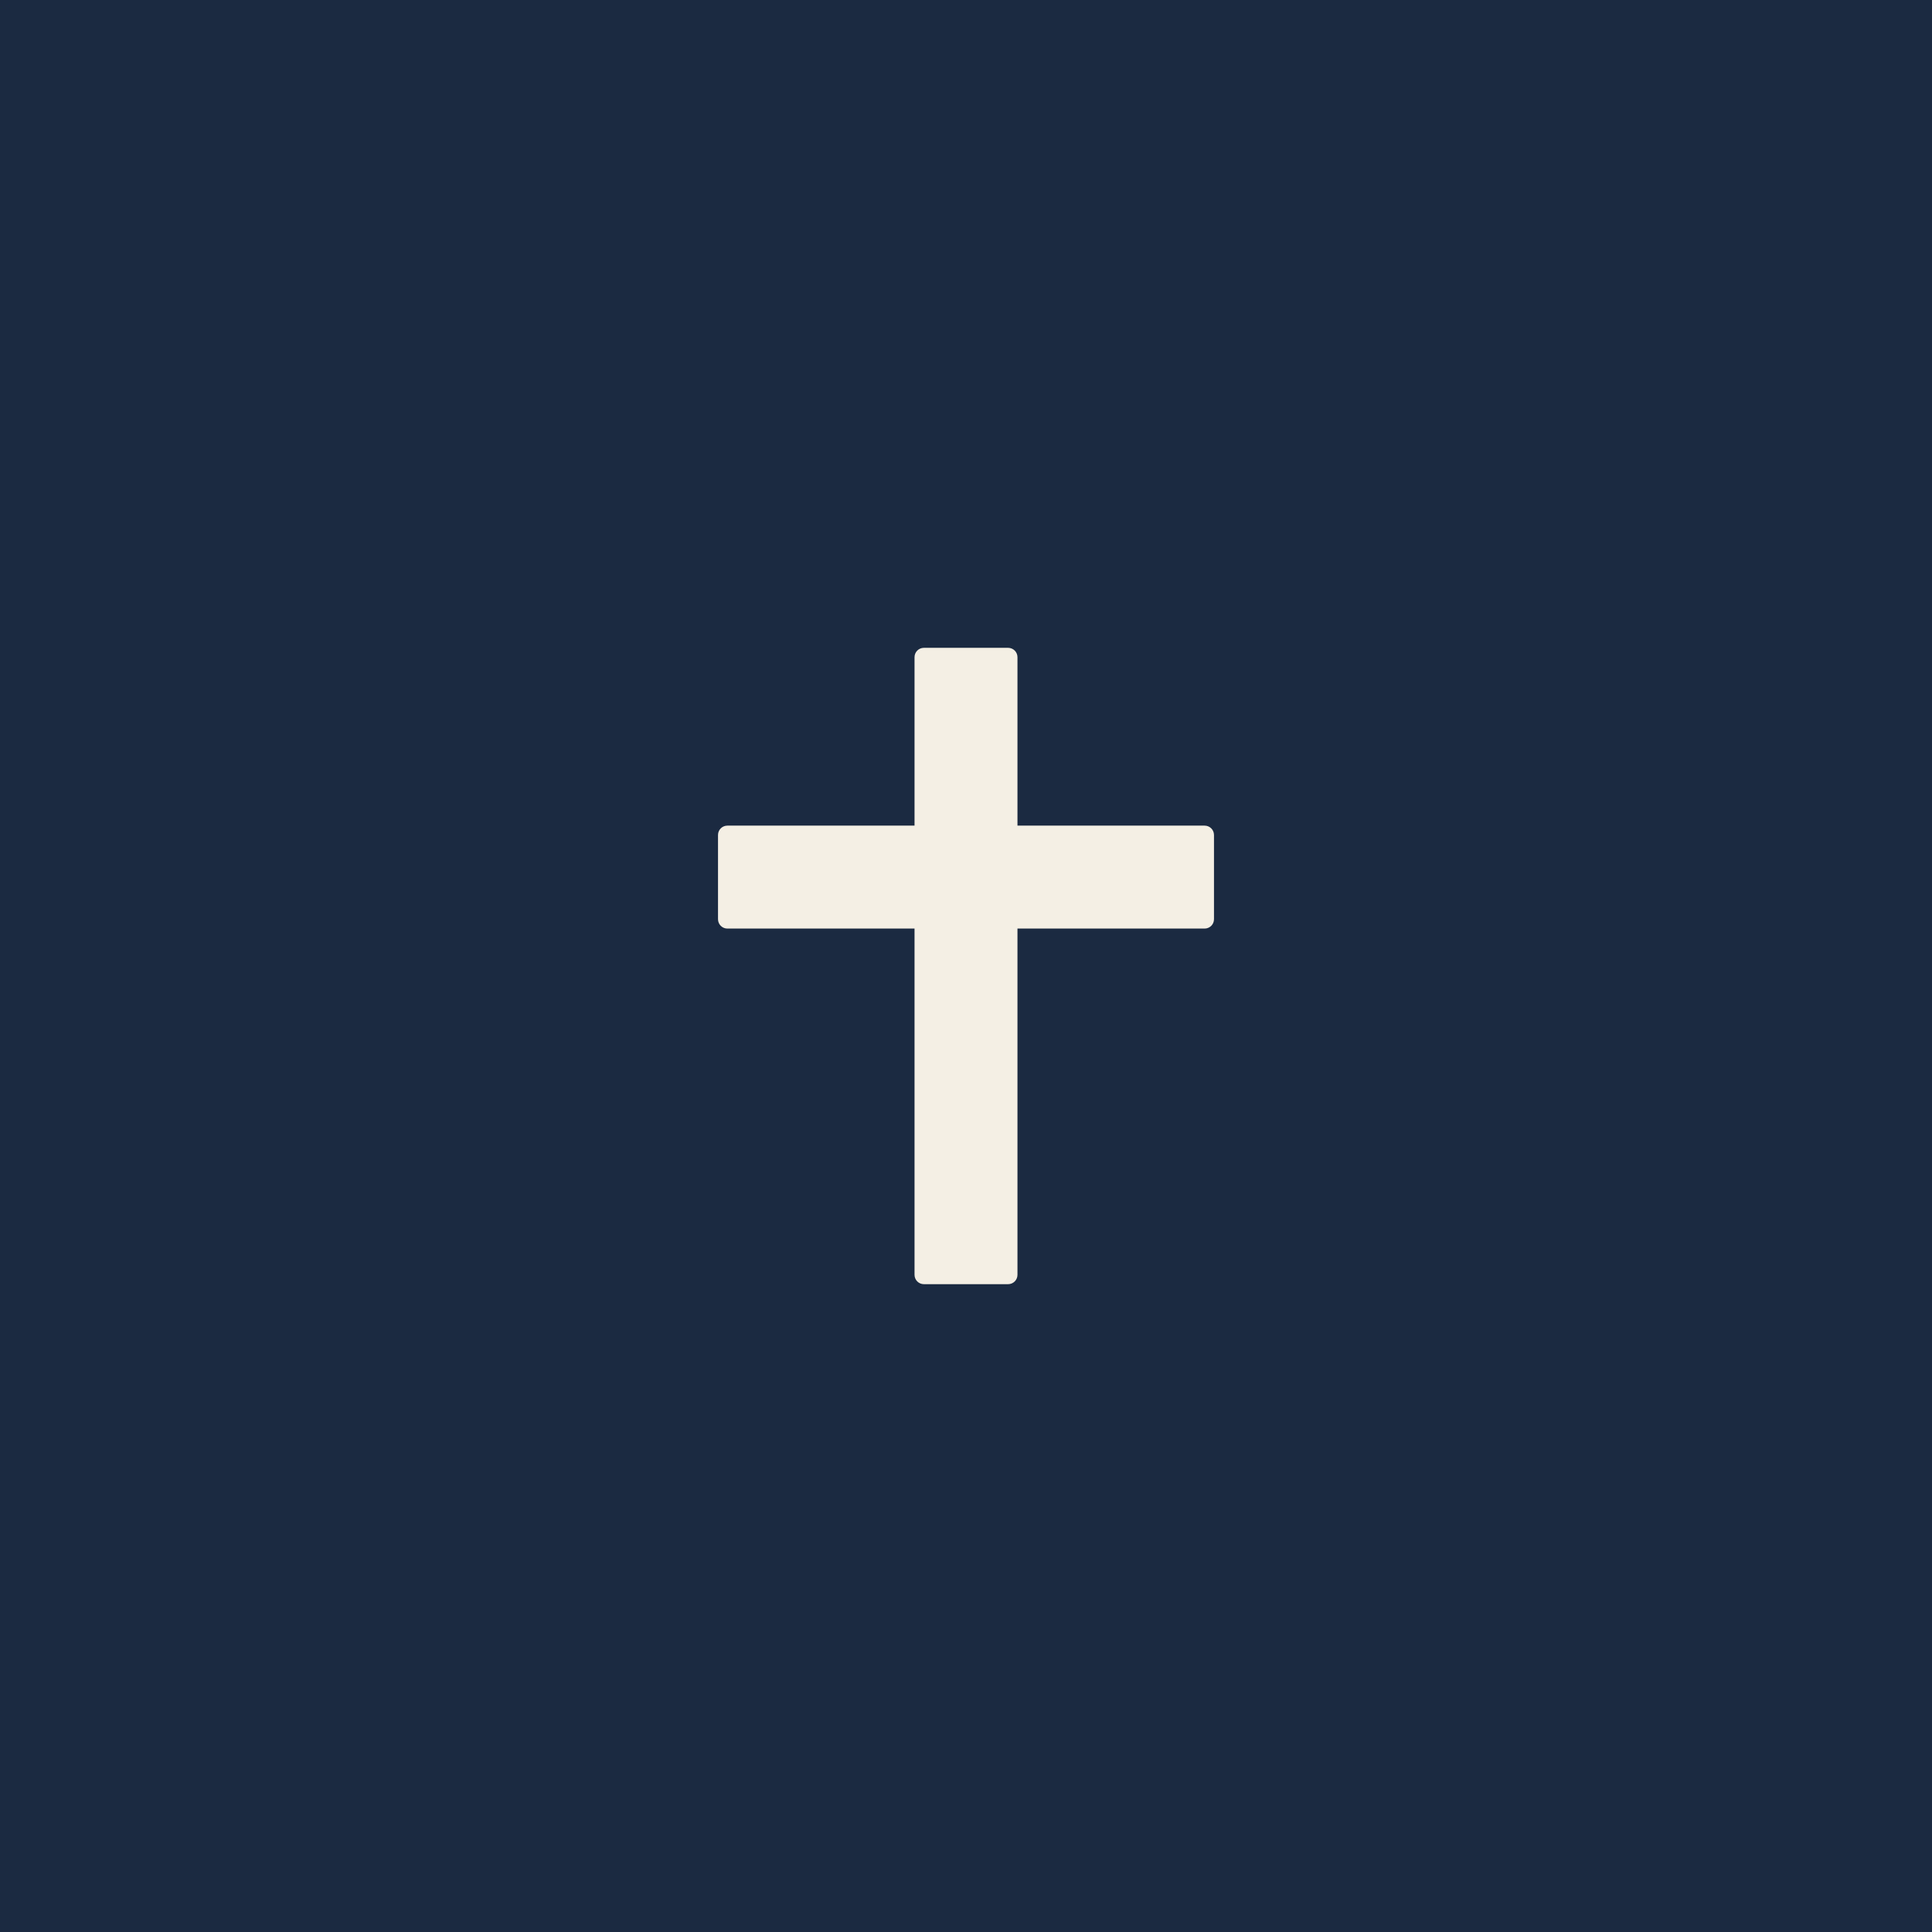
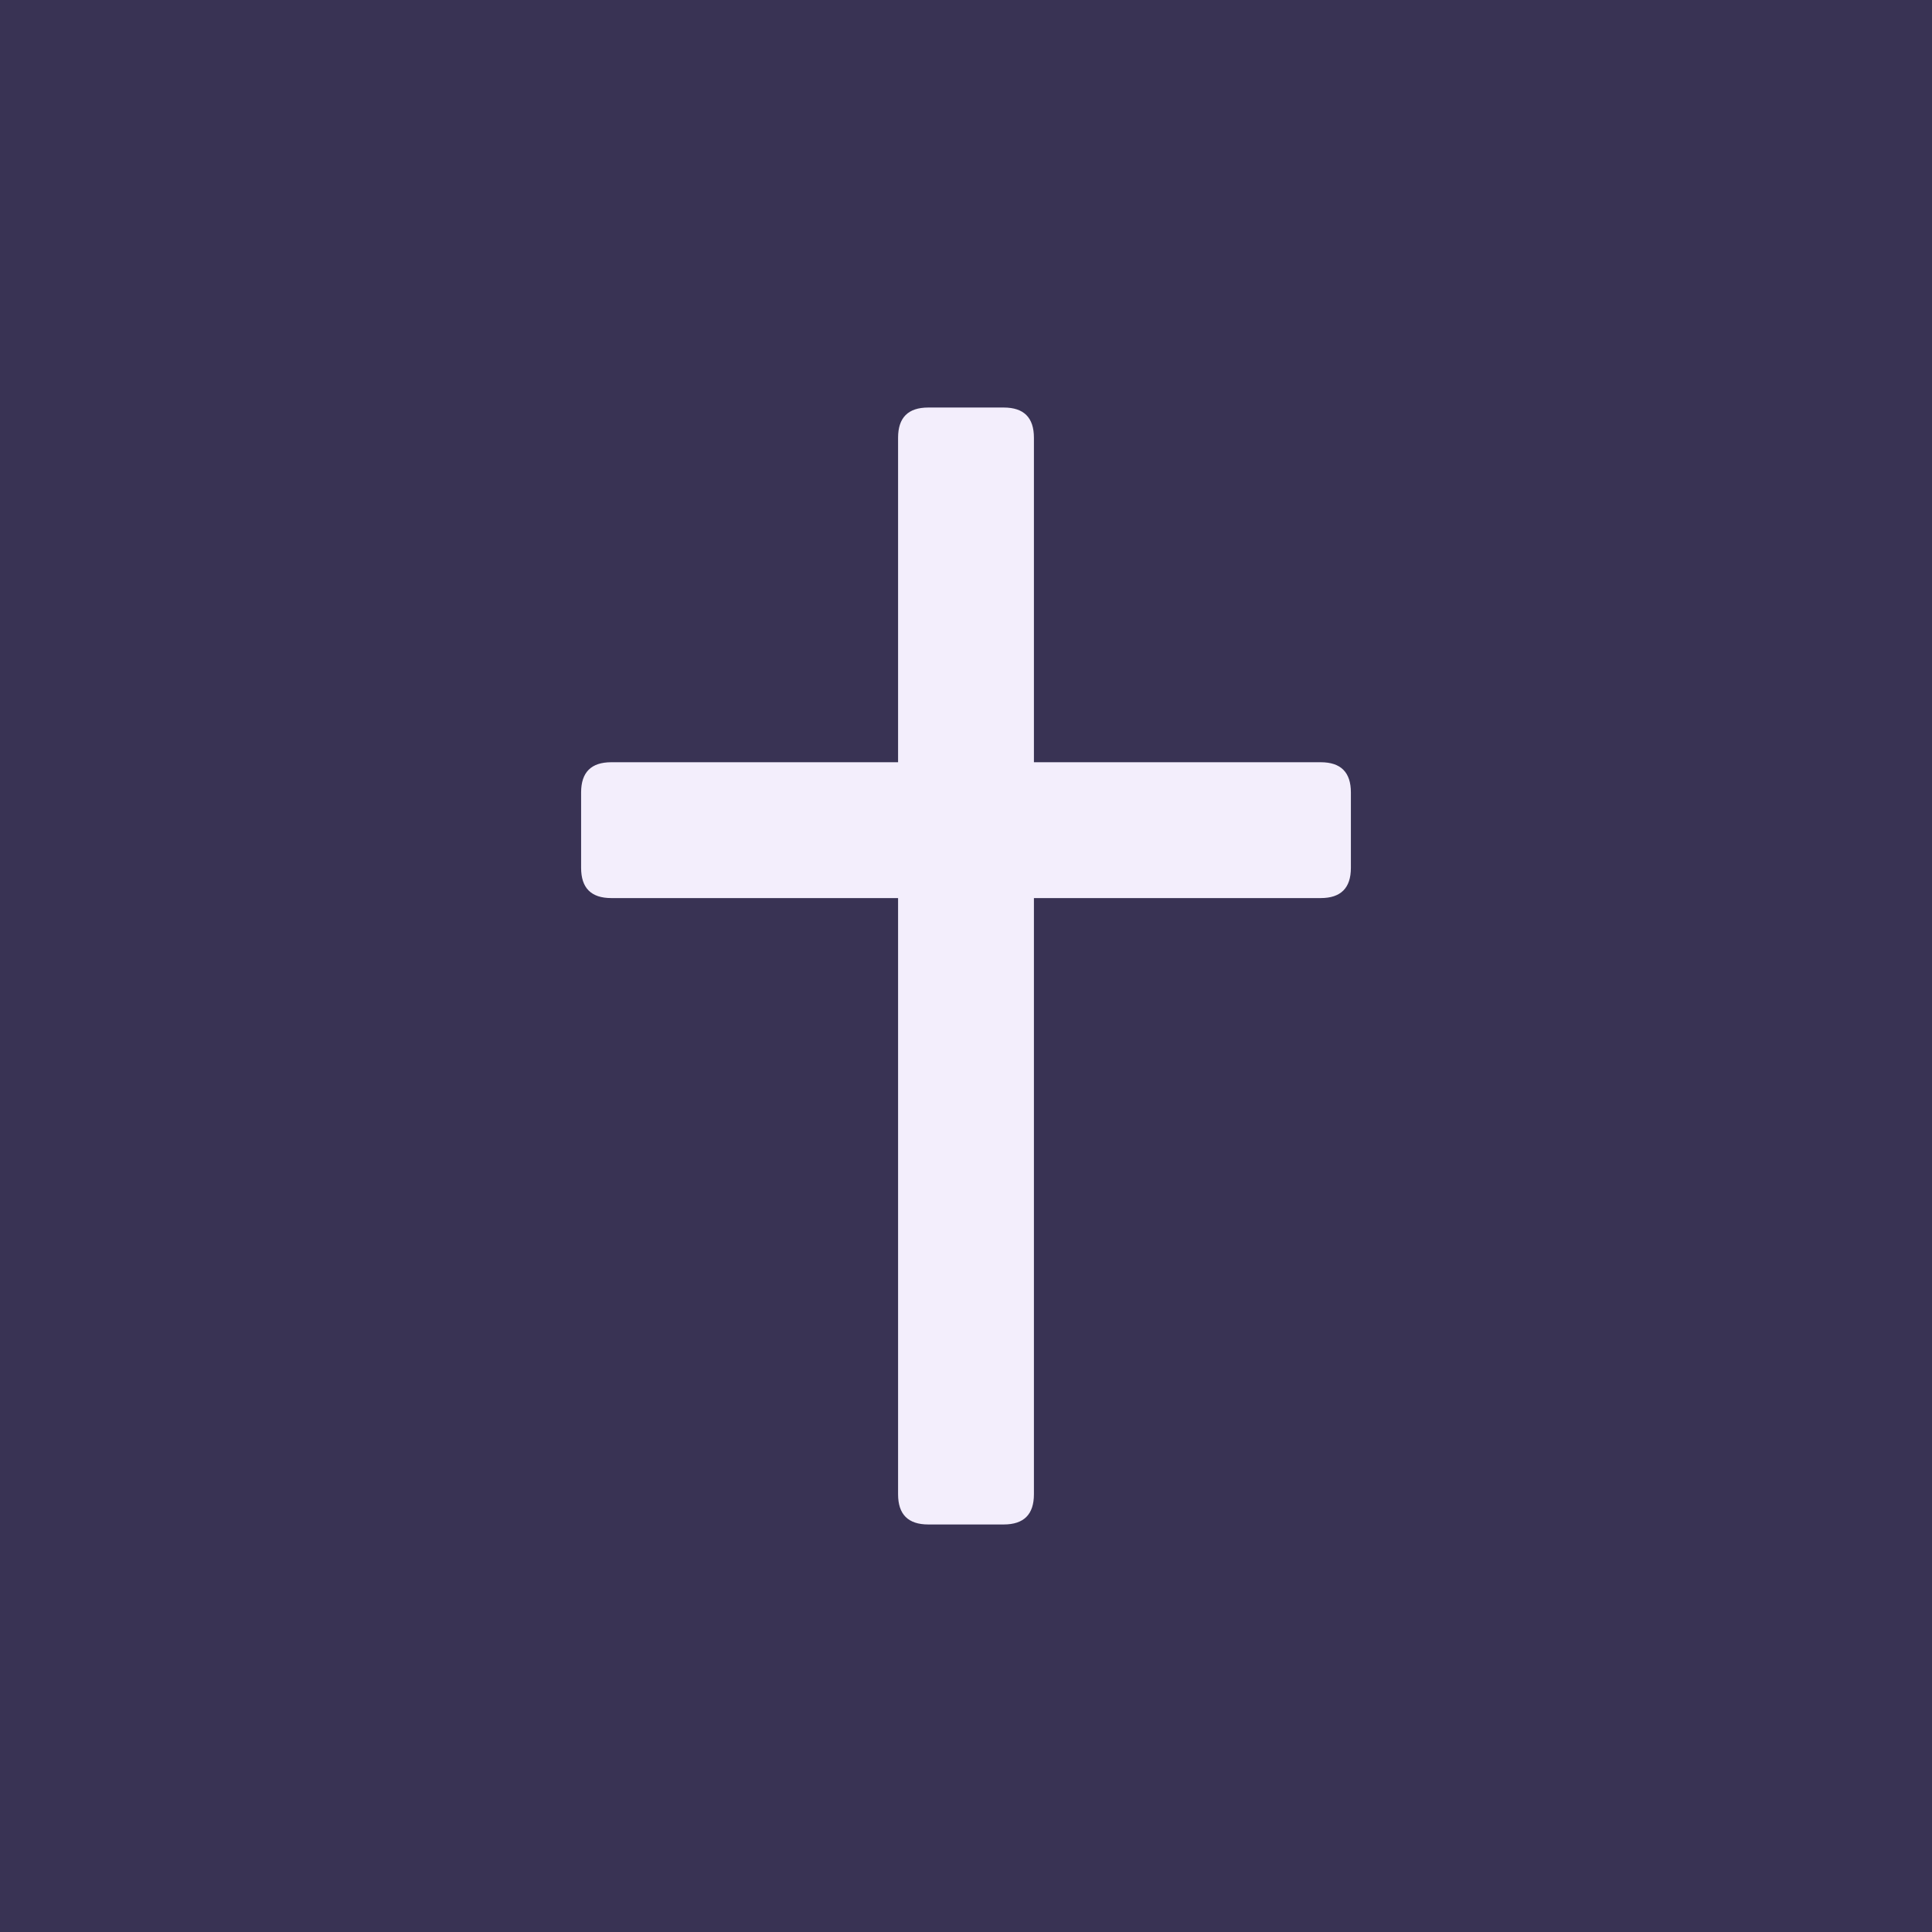
<svg xmlns="http://www.w3.org/2000/svg" viewBox="0 0 512 512">
-   <rect width="512" height="512" fill="#1B2A41" />
-   <rect x="256" y="256" r="0" width="0" height="0" />
-   <g transform="translate(256,256) scale(0.62) translate(-256,-256)">
-     <rect x="234" y="120" width="44" height="272" rx="4" fill="#F4EFE4" />
-     <rect x="150" y="196" width="212" height="44" rx="4" fill="#F4EFE4" />
-   </g>
+   <rect width="512" height="512" fill="#393354" />
+   <path d="M238 116Q238 108 246 108H266Q274 108 274 116V202H350Q358 202 358 210V230Q358 238 350 238H274V396Q274 404 266 404H246Q238 404 238 396V238H162Q154 238 154 230V210Q154 202 162 202H238Z" fill="#f3eefc" />
</svg>
